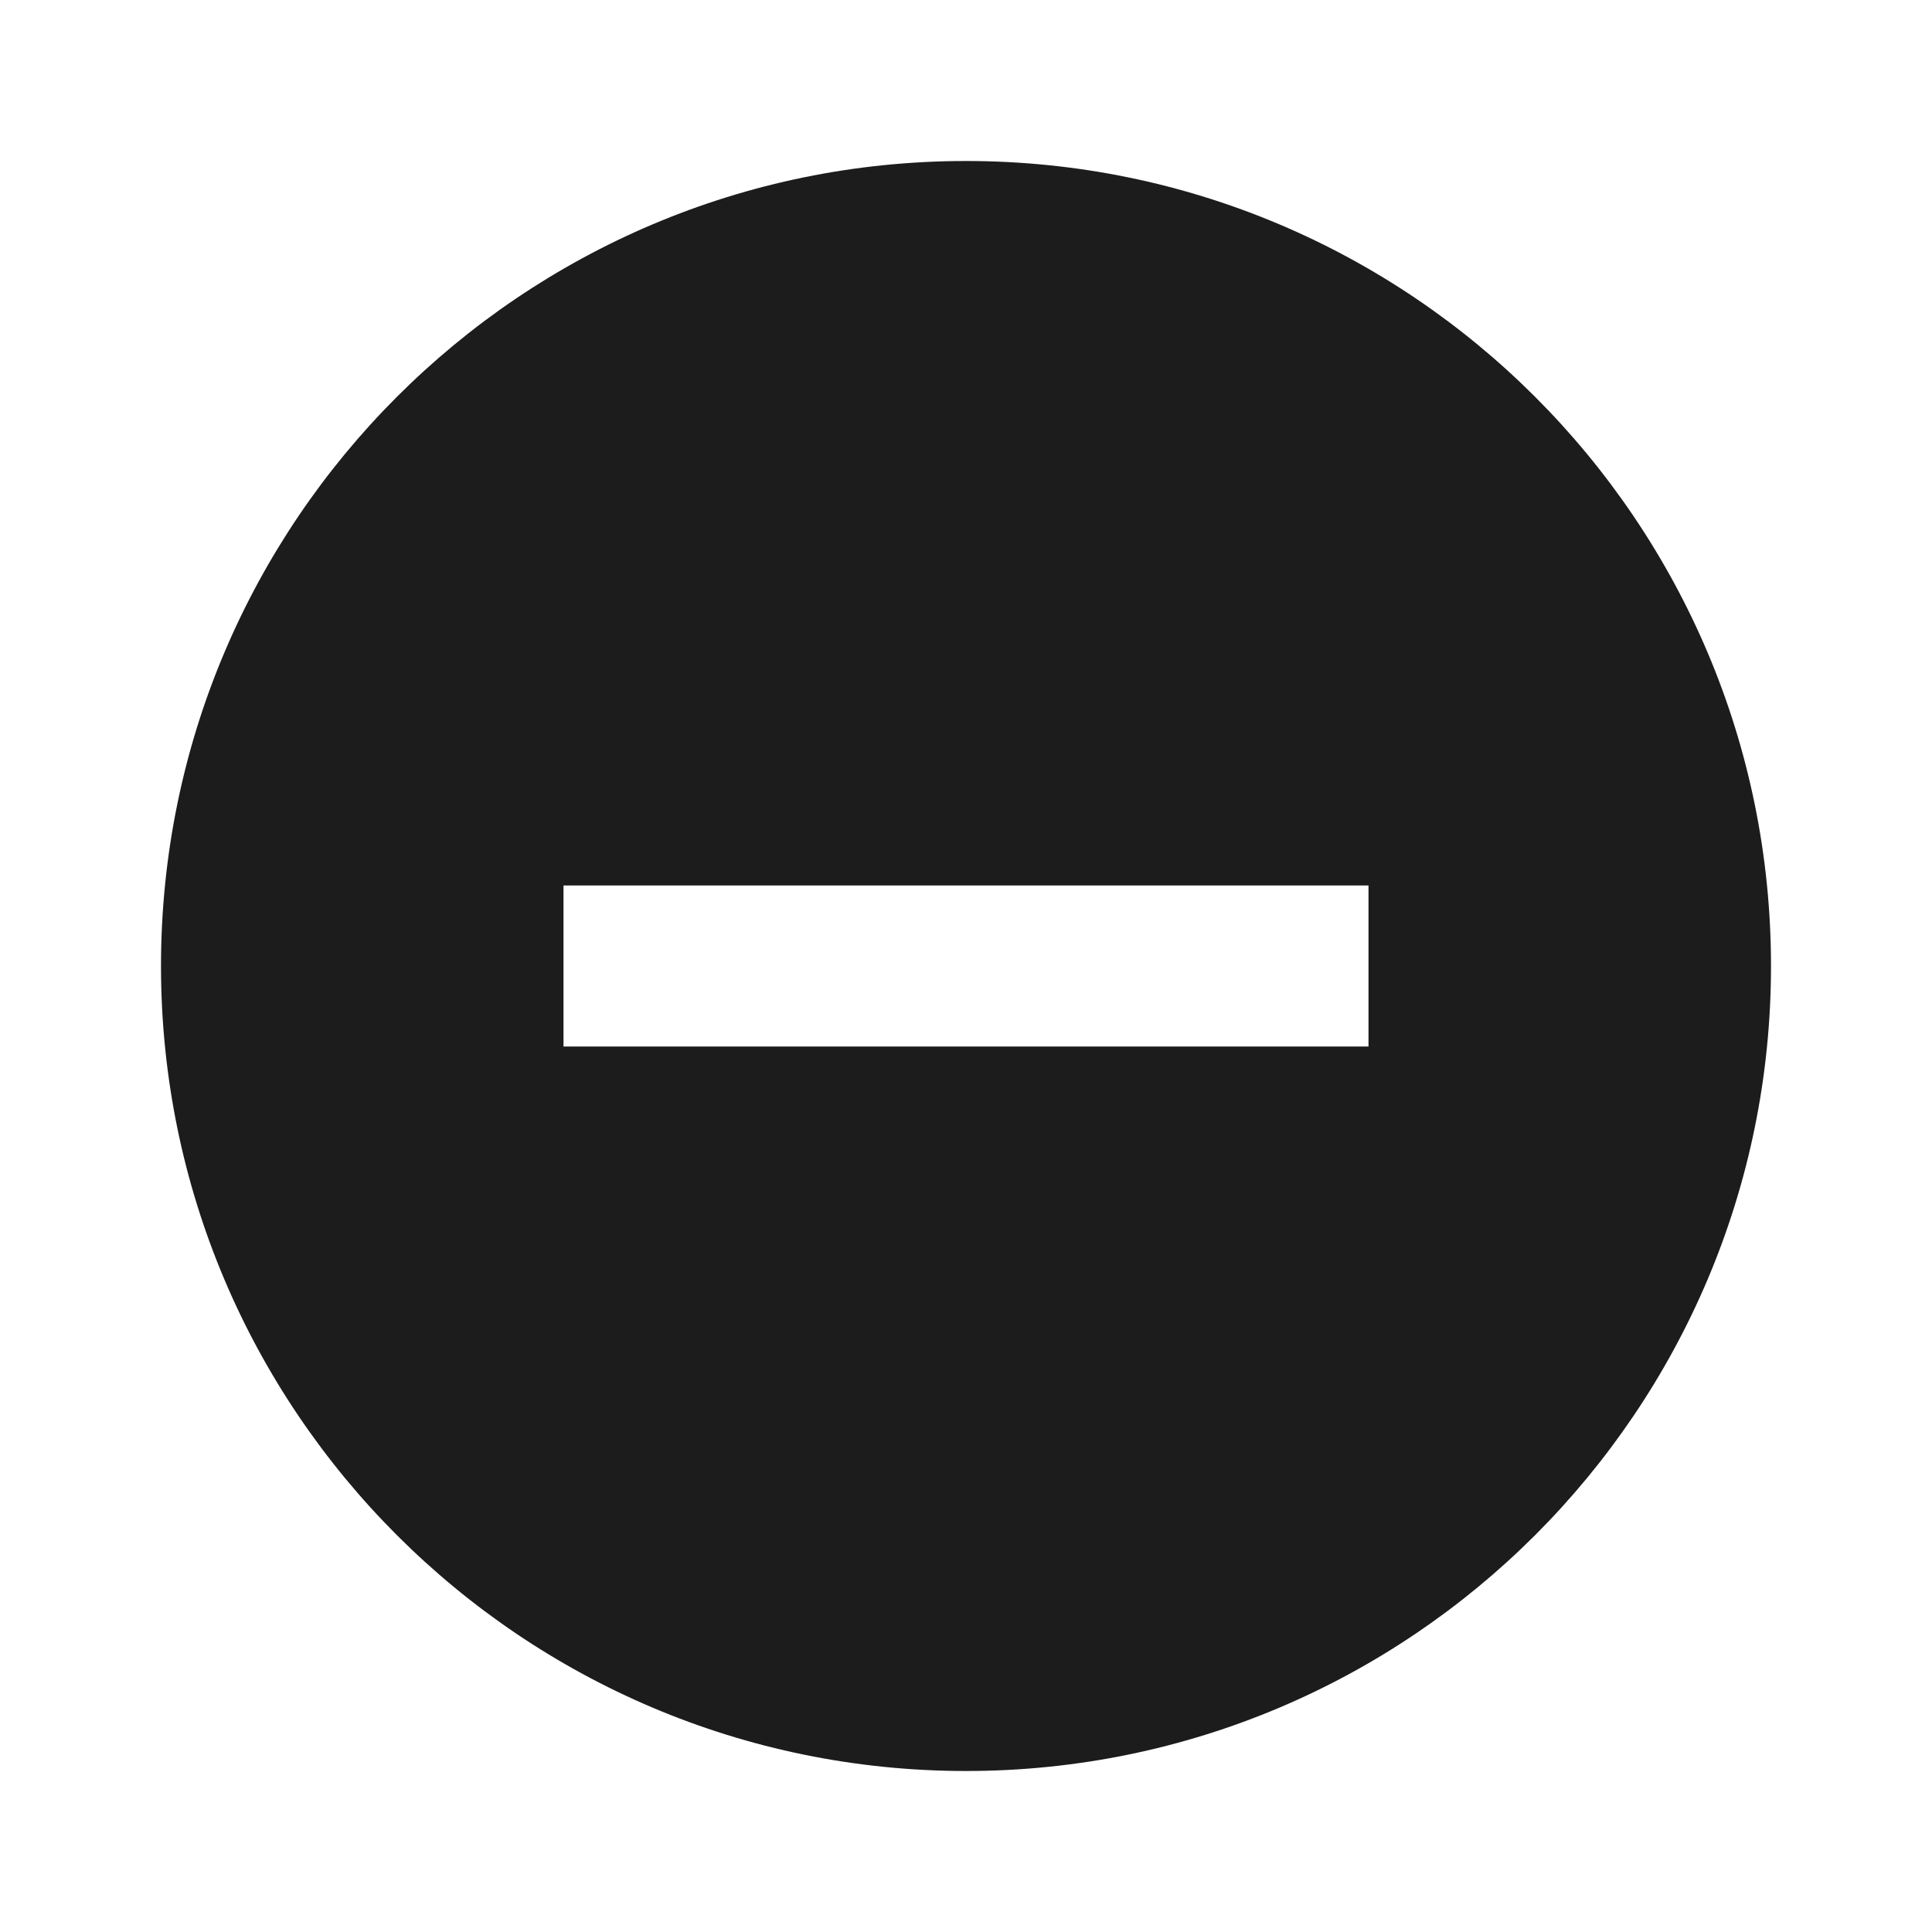
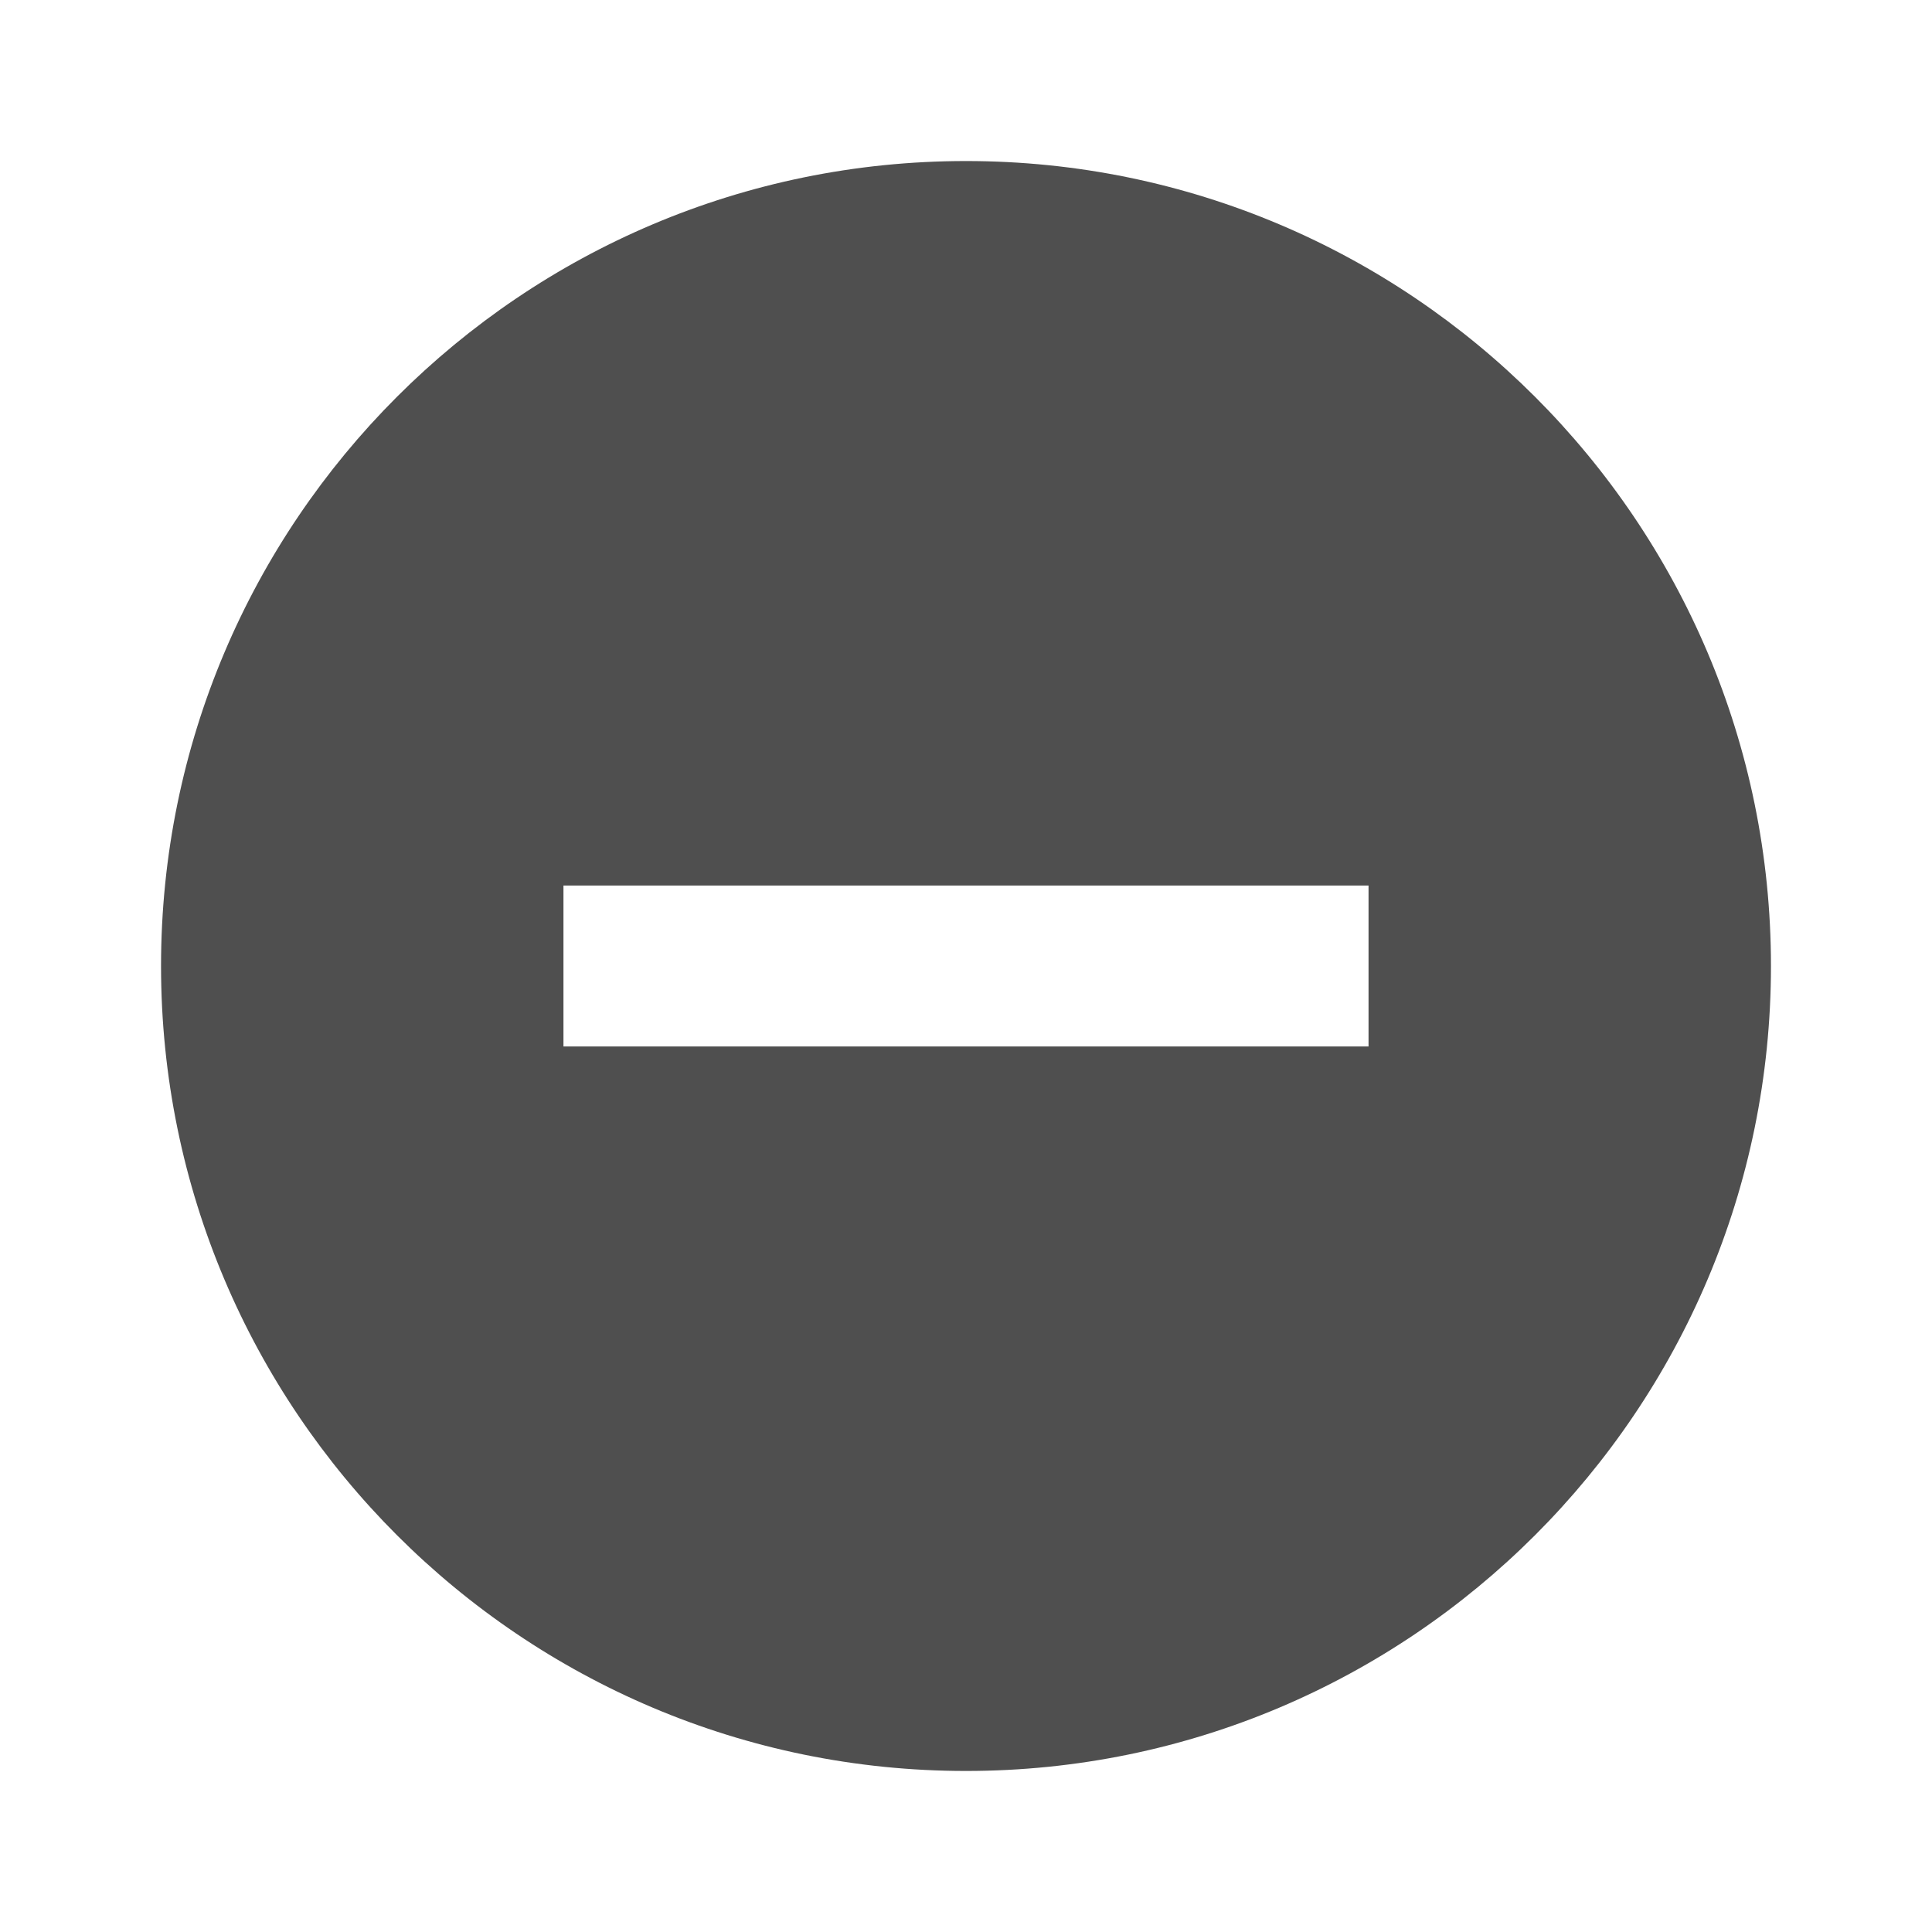
- <svg xmlns="http://www.w3.org/2000/svg" width="24" height="24" viewBox="0 0 24 24" fill="none">
-   <path d="M12 2C6.48 2 2 6.48 2 12C2 17.52 6.48 22 12 22C17.52 22 22 17.52 22 12C22 6.48 17.52 2 12 2ZM17 13H7V11H17V13Z" fill="#1C1C1C" />
+ <svg xmlns="http://www.w3.org/2000/svg" width="17" height="17" viewBox="0 0 17 17" fill="none">
+   <path d="M8.5 1.417C4.59 1.417 1.417 4.59 1.417 8.5C1.417 12.41 4.59 15.583 8.5 15.583C12.41 15.583 15.583 12.41 15.583 8.5C15.583 4.59 12.41 1.417 8.5 1.417ZM12.042 9.208H4.958V7.792H12.042V9.208Z" fill="#4F4F4F" />
</svg>
